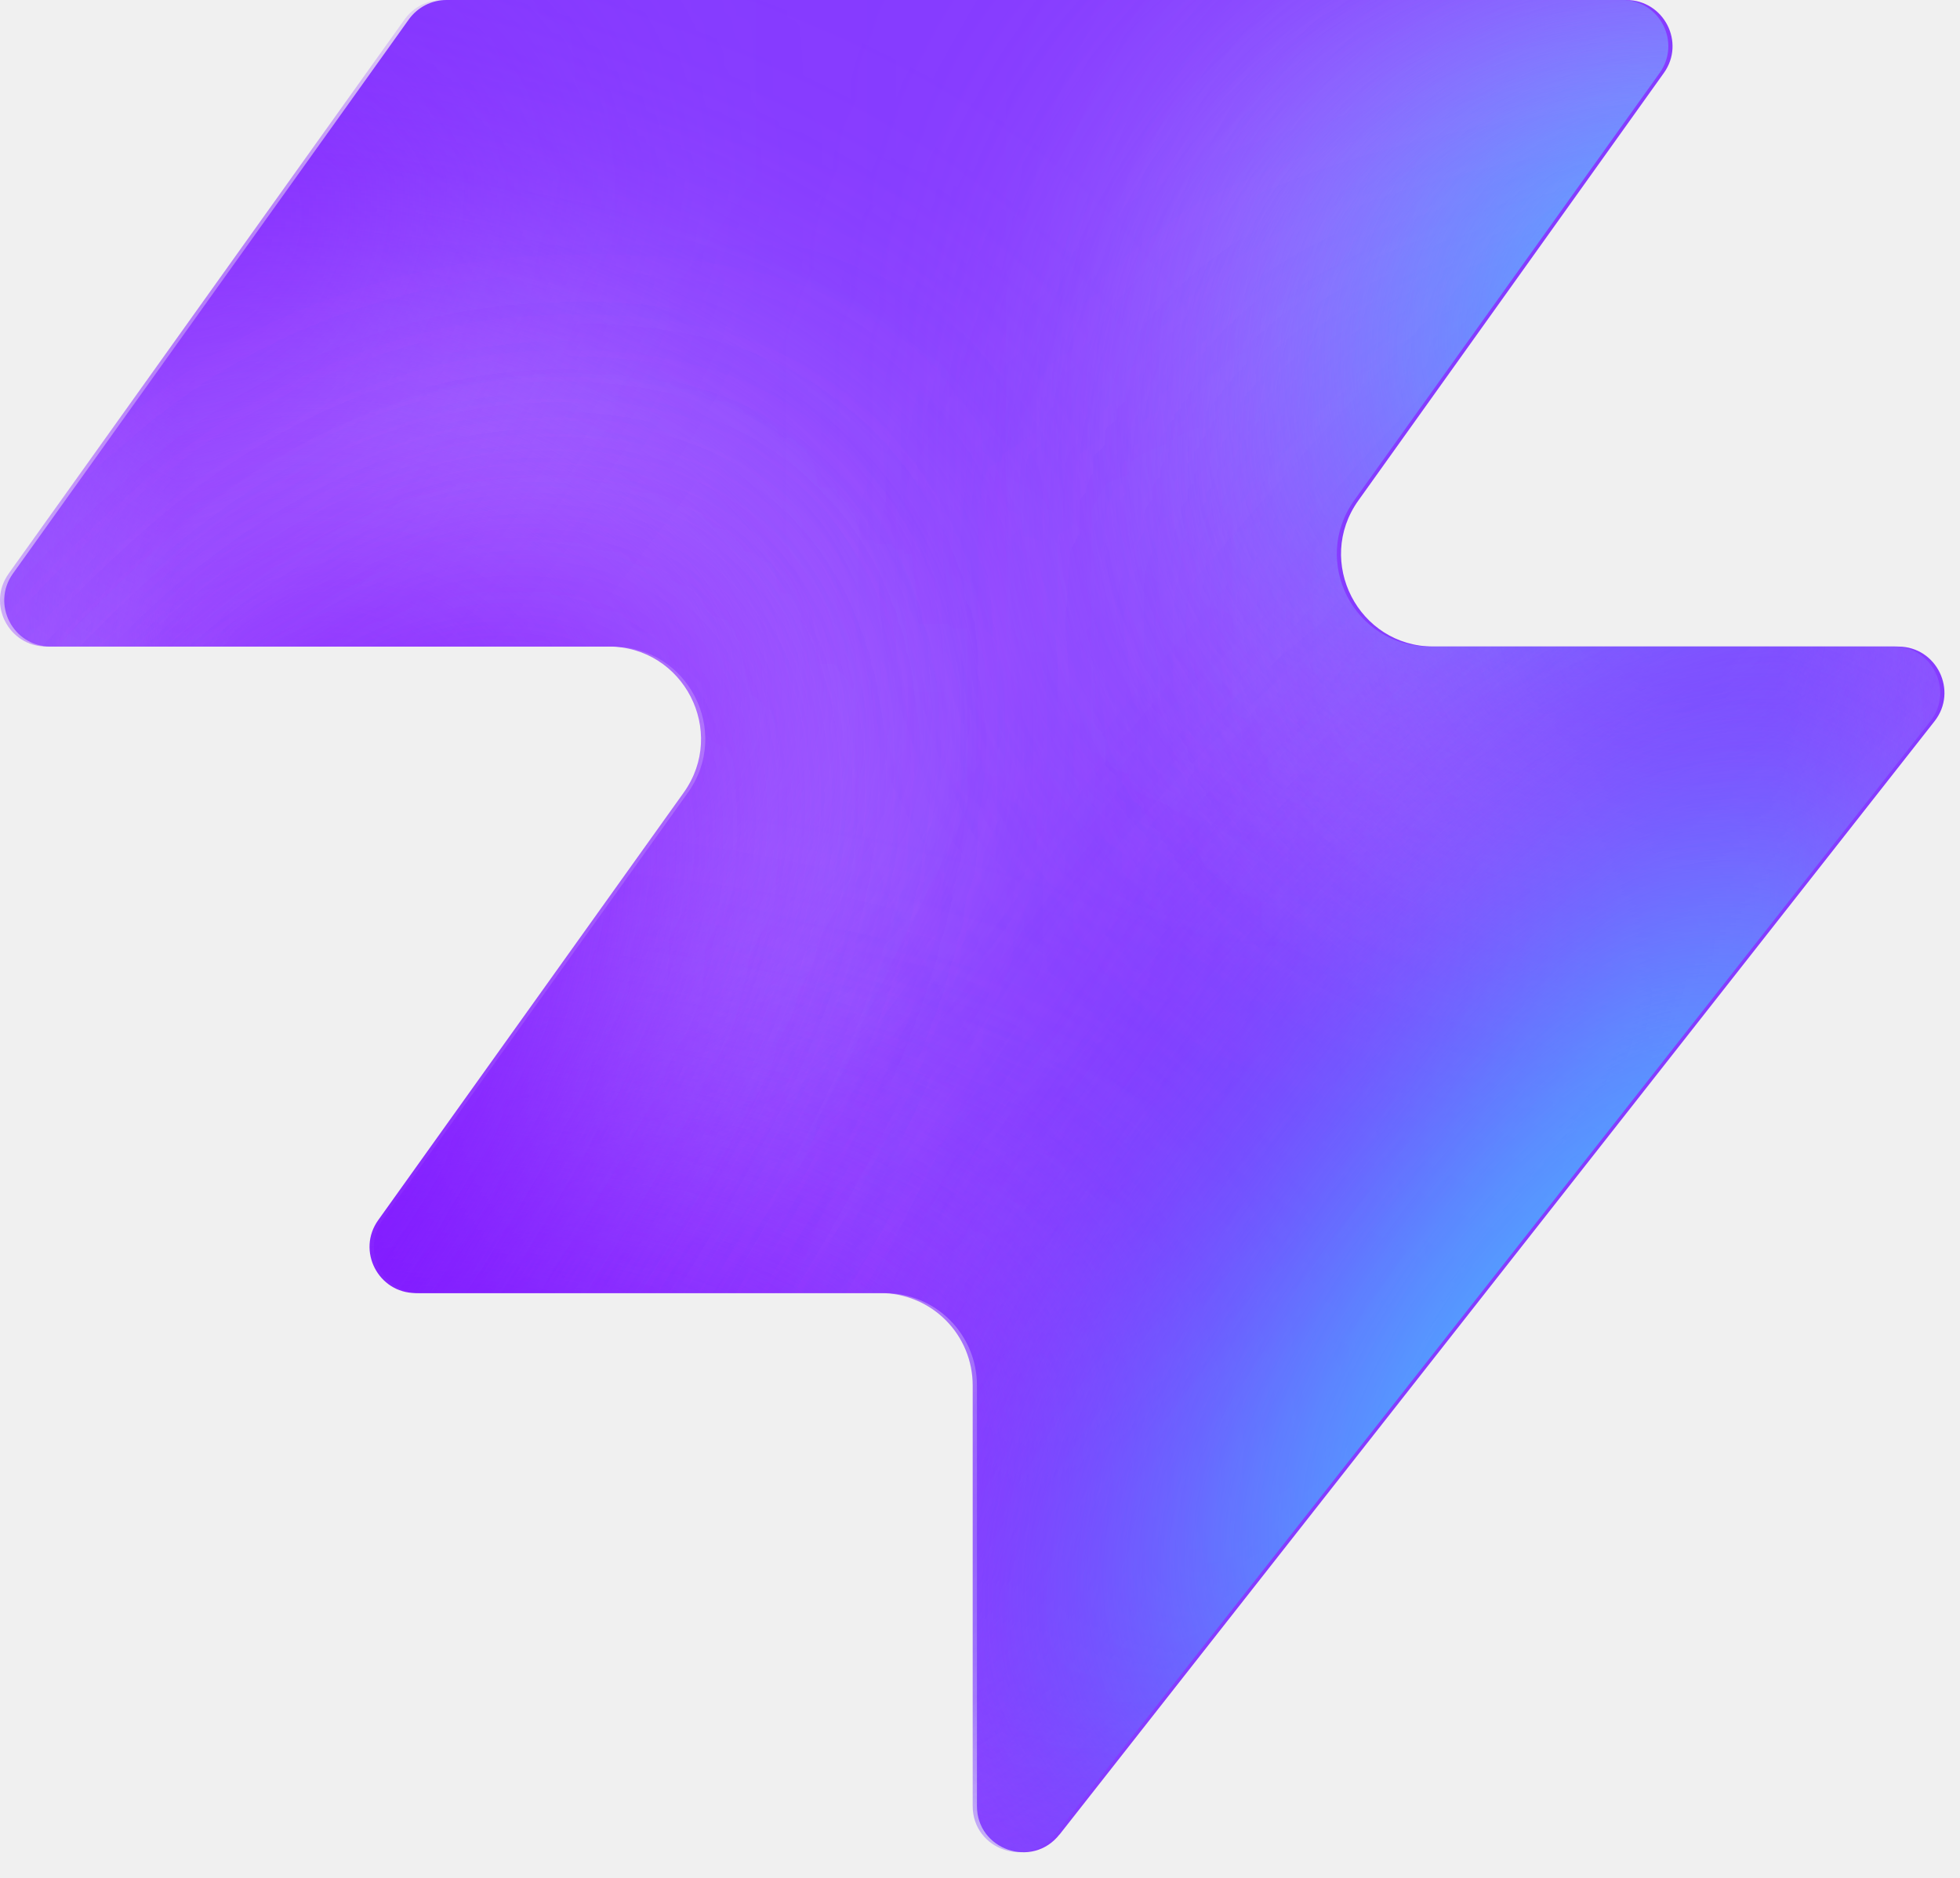
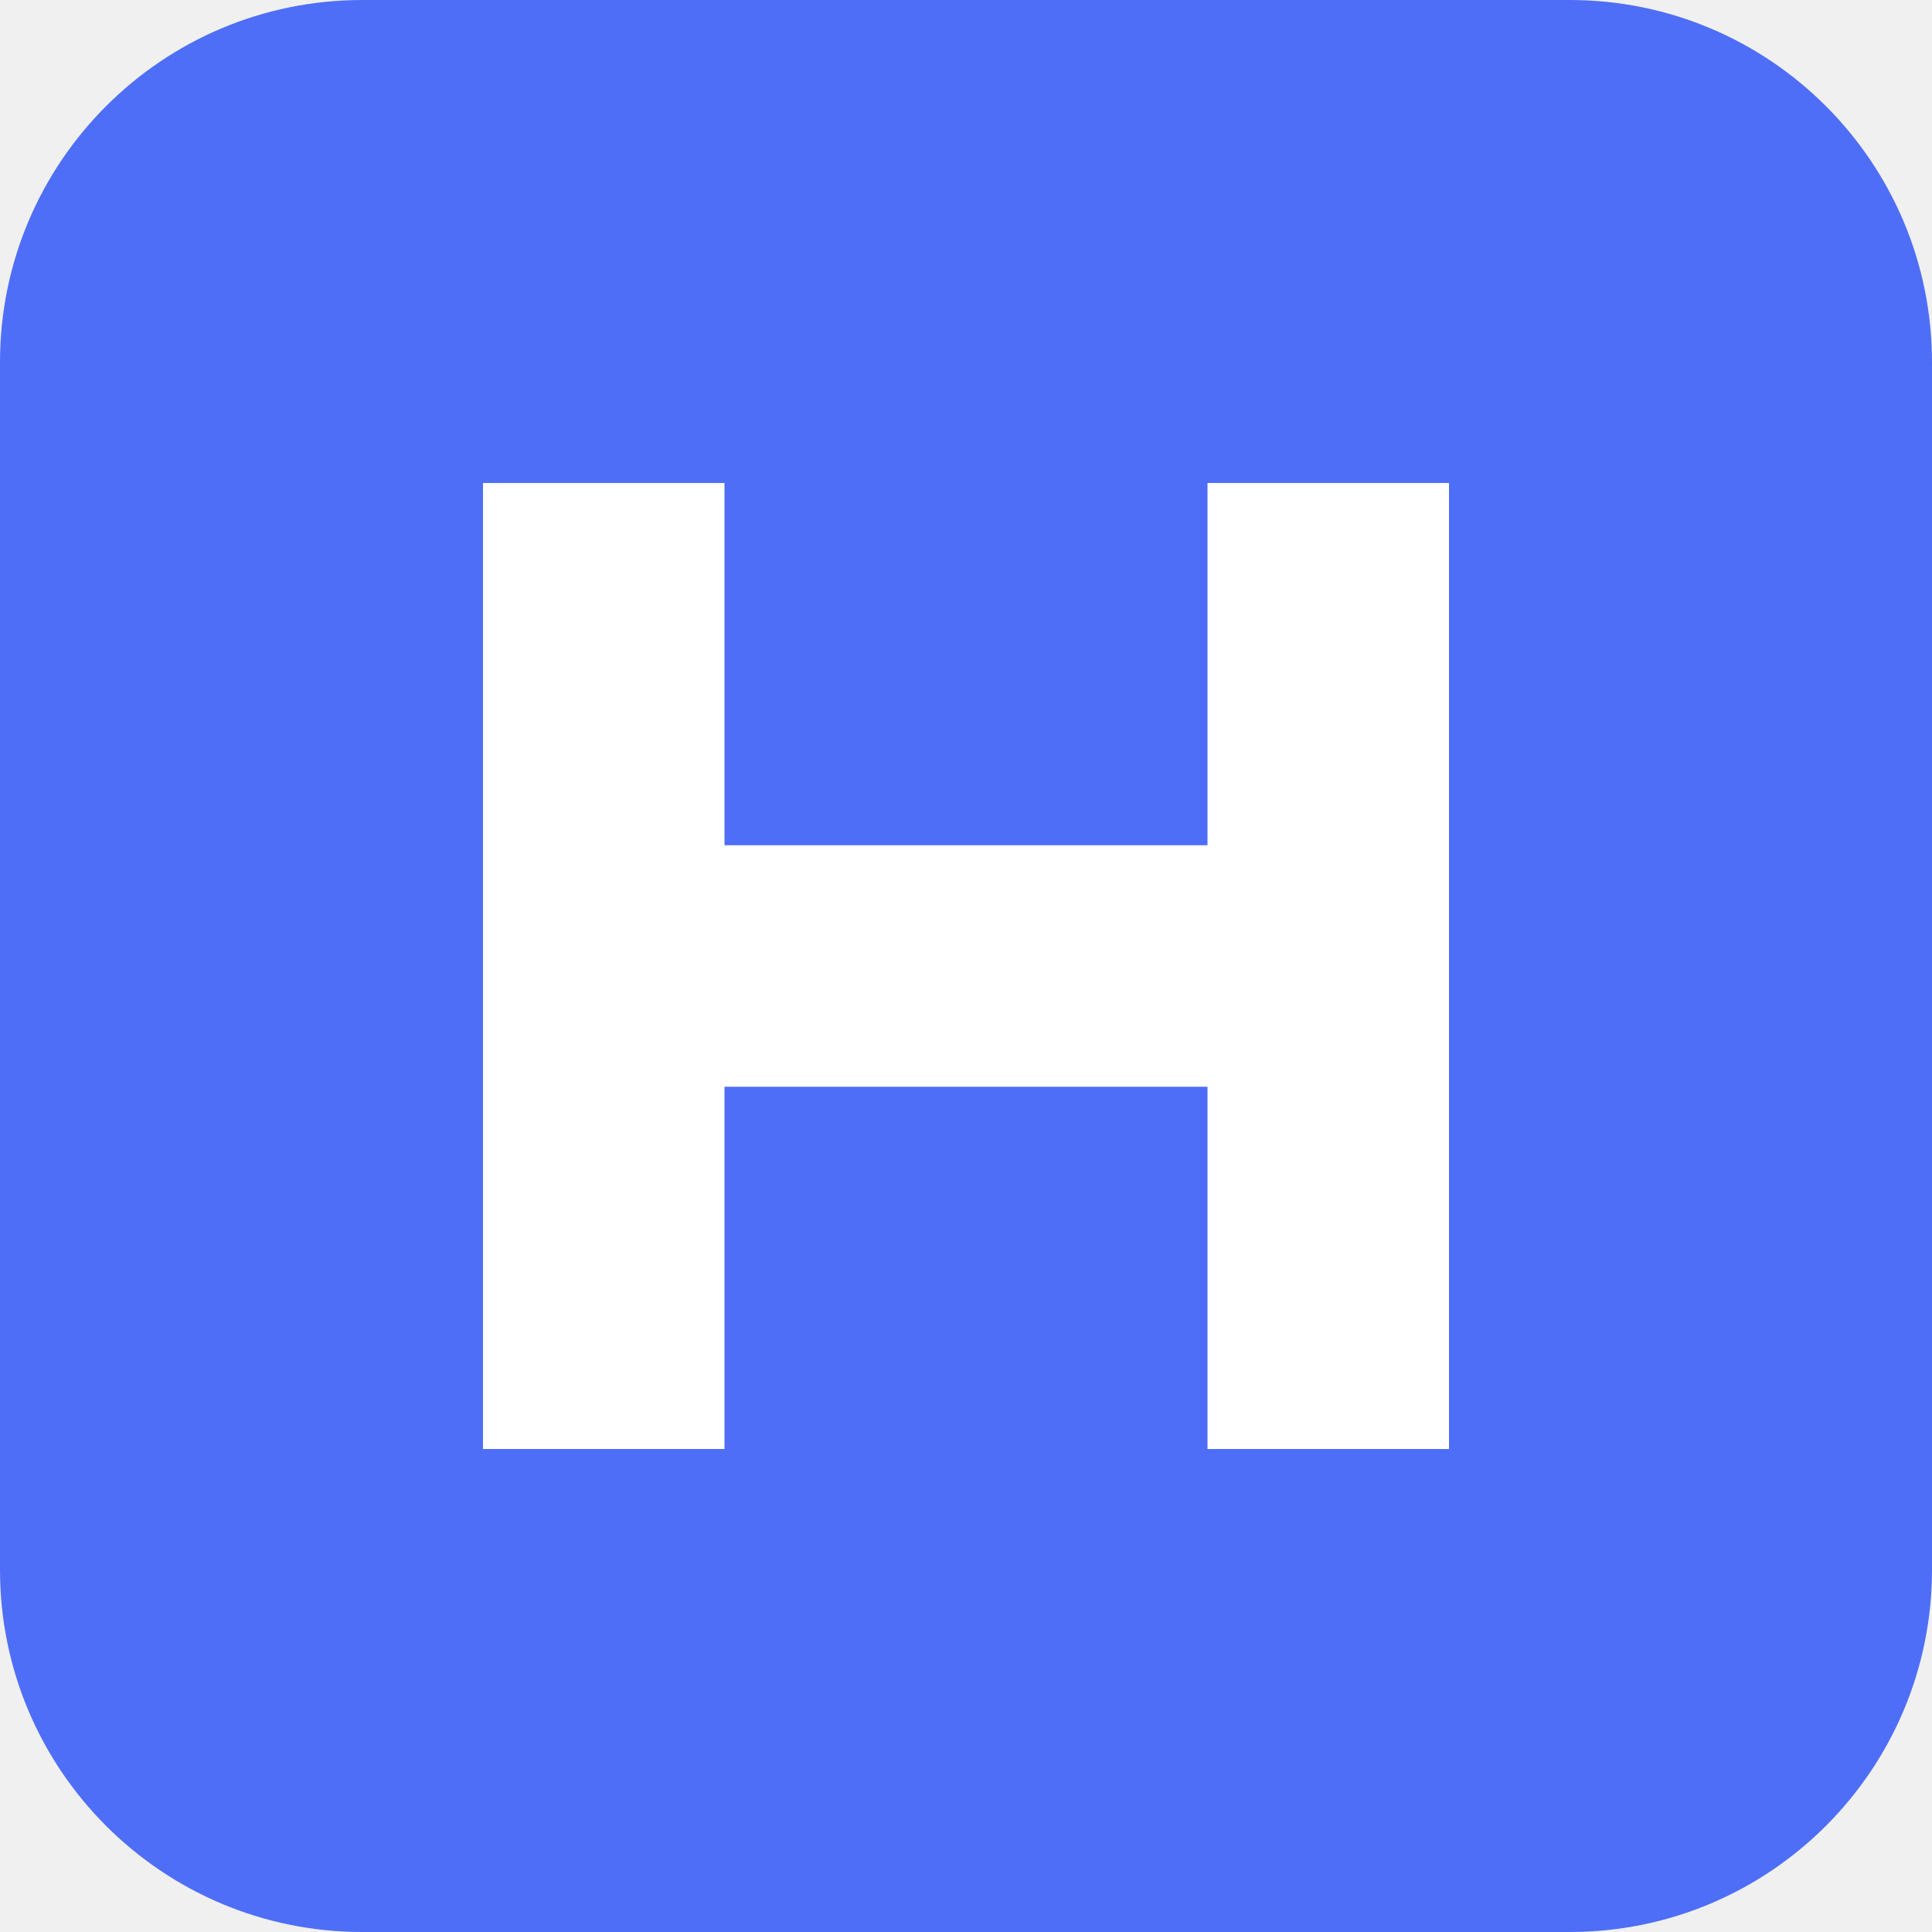
- <svg xmlns="http://www.w3.org/2000/svg" width="48" height="46" fill="none" viewBox="0 0 48 46">
-   <path fill="#863bff" d="M25.946 44.938c-.664.845-2.021.375-2.021-.698V33.937a2.26 2.26 0 0 0-2.262-2.262H10.287c-.92 0-1.456-1.04-.92-1.788l7.48-10.471c1.07-1.497 0-3.578-1.842-3.578H1.237c-.92 0-1.456-1.04-.92-1.788L10.013.474c.214-.297.556-.474.92-.474h28.894c.92 0 1.456 1.04.92 1.788l-7.48 10.471c-1.07 1.498 0 3.579 1.842 3.579h11.377c.943 0 1.473 1.088.89 1.83L25.947 44.94z" style="fill:#863bff;fill:color(display-p3 .525 .23 1);fill-opacity:1" />
-   <mask id="a" width="48" height="46" x="0" y="0" maskUnits="userSpaceOnUse" style="mask-type:alpha">
-     <path fill="#000" d="M25.842 44.938c-.664.844-2.021.375-2.021-.698V33.937a2.26 2.26 0 0 0-2.262-2.262H10.183c-.92 0-1.456-1.04-.92-1.788l7.48-10.471c1.07-1.498 0-3.579-1.842-3.579H1.133c-.92 0-1.456-1.04-.92-1.787L9.91.473c.214-.297.556-.474.92-.474h28.894c.92 0 1.456 1.04.92 1.788l-7.48 10.471c-1.07 1.498 0 3.578 1.842 3.578h11.377c.943 0 1.473 1.088.89 1.832L25.843 44.94z" style="fill:#000;fill-opacity:1" />
-   </mask>
-   <g mask="url(#a)">
-     <g filter="url(#b)">
-       <ellipse cx="5.508" cy="14.704" fill="#ede6ff" rx="5.508" ry="14.704" style="fill:#ede6ff;fill:color(display-p3 .927 .903 1);fill-opacity:1" transform="matrix(.00324 1 1 -.00324 -4.47 31.516)" />
-     </g>
-     <g filter="url(#c)">
-       <ellipse cx="10.399" cy="29.851" fill="#ede6ff" rx="10.399" ry="29.851" style="fill:#ede6ff;fill:color(display-p3 .927 .903 1);fill-opacity:1" transform="matrix(.00324 1 1 -.00324 -39.328 7.883)" />
-     </g>
-     <g filter="url(#d)">
-       <ellipse cx="5.508" cy="30.487" fill="#7e14ff" rx="5.508" ry="30.487" style="fill:#7e14ff;fill:color(display-p3 .492 .077 1);fill-opacity:1" transform="rotate(89.814 -25.913 -14.639)scale(1 -1)" />
-     </g>
-     <g filter="url(#e)">
-       <ellipse cx="5.508" cy="30.599" fill="#7e14ff" rx="5.508" ry="30.599" style="fill:#7e14ff;fill:color(display-p3 .492 .077 1);fill-opacity:1" transform="rotate(89.814 -32.644 -3.334)scale(1 -1)" />
-     </g>
-     <g filter="url(#f)">
-       <ellipse cx="5.508" cy="30.599" fill="#7e14ff" rx="5.508" ry="30.599" style="fill:#7e14ff;fill:color(display-p3 .492 .077 1);fill-opacity:1" transform="matrix(.00324 1 1 -.00324 -34.34 30.47)" />
-     </g>
-     <g filter="url(#g)">
-       <ellipse cx="14.072" cy="22.078" fill="#ede6ff" rx="14.072" ry="22.078" style="fill:#ede6ff;fill:color(display-p3 .927 .903 1);fill-opacity:1" transform="rotate(93.35 24.506 48.493)scale(-1 1)" />
-     </g>
-     <g filter="url(#h)">
-       <ellipse cx="3.47" cy="21.501" fill="#7e14ff" rx="3.47" ry="21.501" style="fill:#7e14ff;fill:color(display-p3 .492 .077 1);fill-opacity:1" transform="rotate(89.009 28.708 47.59)scale(-1 1)" />
-     </g>
-     <g filter="url(#i)">
-       <ellipse cx="3.47" cy="21.501" fill="#7e14ff" rx="3.47" ry="21.501" style="fill:#7e14ff;fill:color(display-p3 .492 .077 1);fill-opacity:1" transform="rotate(89.009 28.708 47.59)scale(-1 1)" />
-     </g>
-     <g filter="url(#j)">
-       <ellipse cx=".387" cy="8.972" fill="#7e14ff" rx="4.407" ry="29.108" style="fill:#7e14ff;fill:color(display-p3 .492 .077 1);fill-opacity:1" transform="rotate(39.51 .387 8.972)" />
-     </g>
-     <g filter="url(#k)">
-       <ellipse cx="47.523" cy="-6.092" fill="#7e14ff" rx="4.407" ry="29.108" style="fill:#7e14ff;fill:color(display-p3 .492 .077 1);fill-opacity:1" transform="rotate(37.892 47.523 -6.092)" />
-     </g>
-     <g filter="url(#l)">
-       <ellipse cx="41.412" cy="6.333" fill="#47bfff" rx="5.971" ry="9.665" style="fill:#47bfff;fill:color(display-p3 .28 .748 1);fill-opacity:1" transform="rotate(37.892 41.412 6.333)" />
-     </g>
-     <g filter="url(#m)">
-       <ellipse cx="-1.879" cy="38.332" fill="#7e14ff" rx="4.407" ry="29.108" style="fill:#7e14ff;fill:color(display-p3 .492 .077 1);fill-opacity:1" transform="rotate(37.892 -1.88 38.332)" />
-     </g>
-     <g filter="url(#n)">
-       <ellipse cx="-1.879" cy="38.332" fill="#7e14ff" rx="4.407" ry="29.108" style="fill:#7e14ff;fill:color(display-p3 .492 .077 1);fill-opacity:1" transform="rotate(37.892 -1.88 38.332)" />
-     </g>
-     <g filter="url(#o)">
-       <ellipse cx="35.651" cy="29.907" fill="#7e14ff" rx="4.407" ry="29.108" style="fill:#7e14ff;fill:color(display-p3 .492 .077 1);fill-opacity:1" transform="rotate(37.892 35.651 29.907)" />
-     </g>
-     <g filter="url(#p)">
-       <ellipse cx="38.418" cy="32.4" fill="#47bfff" rx="5.971" ry="15.297" style="fill:#47bfff;fill:color(display-p3 .28 .748 1);fill-opacity:1" transform="rotate(37.892 38.418 32.4)" />
-     </g>
-   </g>
-   <defs>
-     <filter id="b" width="60.045" height="41.654" x="-19.77" y="16.149" color-interpolation-filters="sRGB" filterUnits="userSpaceOnUse">
-       <feFlood flood-opacity="0" result="BackgroundImageFix" />
-       <feBlend in="SourceGraphic" in2="BackgroundImageFix" result="shape" />
-       <feGaussianBlur result="effect1_foregroundBlur_2002_17158" stdDeviation="7.659" />
-     </filter>
-     <filter id="c" width="90.34" height="51.437" x="-54.613" y="-7.533" color-interpolation-filters="sRGB" filterUnits="userSpaceOnUse">
-       <feFlood flood-opacity="0" result="BackgroundImageFix" />
-       <feBlend in="SourceGraphic" in2="BackgroundImageFix" result="shape" />
-       <feGaussianBlur result="effect1_foregroundBlur_2002_17158" stdDeviation="7.659" />
-     </filter>
-     <filter id="d" width="79.355" height="29.4" x="-49.64" y="2.03" color-interpolation-filters="sRGB" filterUnits="userSpaceOnUse">
-       <feFlood flood-opacity="0" result="BackgroundImageFix" />
-       <feBlend in="SourceGraphic" in2="BackgroundImageFix" result="shape" />
-       <feGaussianBlur result="effect1_foregroundBlur_2002_17158" stdDeviation="4.596" />
-     </filter>
-     <filter id="e" width="79.579" height="29.4" x="-45.045" y="20.029" color-interpolation-filters="sRGB" filterUnits="userSpaceOnUse">
-       <feFlood flood-opacity="0" result="BackgroundImageFix" />
-       <feBlend in="SourceGraphic" in2="BackgroundImageFix" result="shape" />
-       <feGaussianBlur result="effect1_foregroundBlur_2002_17158" stdDeviation="4.596" />
-     </filter>
-     <filter id="f" width="79.579" height="29.4" x="-43.513" y="21.178" color-interpolation-filters="sRGB" filterUnits="userSpaceOnUse">
-       <feFlood flood-opacity="0" result="BackgroundImageFix" />
-       <feBlend in="SourceGraphic" in2="BackgroundImageFix" result="shape" />
-       <feGaussianBlur result="effect1_foregroundBlur_2002_17158" stdDeviation="4.596" />
-     </filter>
-     <filter id="g" width="74.749" height="58.852" x="15.756" y="-17.901" color-interpolation-filters="sRGB" filterUnits="userSpaceOnUse">
-       <feFlood flood-opacity="0" result="BackgroundImageFix" />
-       <feBlend in="SourceGraphic" in2="BackgroundImageFix" result="shape" />
-       <feGaussianBlur result="effect1_foregroundBlur_2002_17158" stdDeviation="7.659" />
-     </filter>
-     <filter id="h" width="61.377" height="25.362" x="23.548" y="2.284" color-interpolation-filters="sRGB" filterUnits="userSpaceOnUse">
-       <feFlood flood-opacity="0" result="BackgroundImageFix" />
-       <feBlend in="SourceGraphic" in2="BackgroundImageFix" result="shape" />
-       <feGaussianBlur result="effect1_foregroundBlur_2002_17158" stdDeviation="4.596" />
-     </filter>
-     <filter id="i" width="61.377" height="25.362" x="23.548" y="2.284" color-interpolation-filters="sRGB" filterUnits="userSpaceOnUse">
-       <feFlood flood-opacity="0" result="BackgroundImageFix" />
-       <feBlend in="SourceGraphic" in2="BackgroundImageFix" result="shape" />
-       <feGaussianBlur result="effect1_foregroundBlur_2002_17158" stdDeviation="4.596" />
-     </filter>
-     <filter id="j" width="56.045" height="63.649" x="-27.636" y="-22.853" color-interpolation-filters="sRGB" filterUnits="userSpaceOnUse">
-       <feFlood flood-opacity="0" result="BackgroundImageFix" />
-       <feBlend in="SourceGraphic" in2="BackgroundImageFix" result="shape" />
-       <feGaussianBlur result="effect1_foregroundBlur_2002_17158" stdDeviation="4.596" />
-     </filter>
-     <filter id="k" width="54.814" height="64.646" x="20.116" y="-38.415" color-interpolation-filters="sRGB" filterUnits="userSpaceOnUse">
-       <feFlood flood-opacity="0" result="BackgroundImageFix" />
-       <feBlend in="SourceGraphic" in2="BackgroundImageFix" result="shape" />
-       <feGaussianBlur result="effect1_foregroundBlur_2002_17158" stdDeviation="4.596" />
-     </filter>
-     <filter id="l" width="33.541" height="35.313" x="24.641" y="-11.323" color-interpolation-filters="sRGB" filterUnits="userSpaceOnUse">
-       <feFlood flood-opacity="0" result="BackgroundImageFix" />
-       <feBlend in="SourceGraphic" in2="BackgroundImageFix" result="shape" />
-       <feGaussianBlur result="effect1_foregroundBlur_2002_17158" stdDeviation="4.596" />
-     </filter>
-     <filter id="m" width="54.814" height="64.646" x="-29.286" y="6.009" color-interpolation-filters="sRGB" filterUnits="userSpaceOnUse">
-       <feFlood flood-opacity="0" result="BackgroundImageFix" />
-       <feBlend in="SourceGraphic" in2="BackgroundImageFix" result="shape" />
-       <feGaussianBlur result="effect1_foregroundBlur_2002_17158" stdDeviation="4.596" />
-     </filter>
-     <filter id="n" width="54.814" height="64.646" x="-29.286" y="6.009" color-interpolation-filters="sRGB" filterUnits="userSpaceOnUse">
-       <feFlood flood-opacity="0" result="BackgroundImageFix" />
-       <feBlend in="SourceGraphic" in2="BackgroundImageFix" result="shape" />
-       <feGaussianBlur result="effect1_foregroundBlur_2002_17158" stdDeviation="4.596" />
-     </filter>
-     <filter id="o" width="54.814" height="64.646" x="8.244" y="-2.416" color-interpolation-filters="sRGB" filterUnits="userSpaceOnUse">
-       <feFlood flood-opacity="0" result="BackgroundImageFix" />
-       <feBlend in="SourceGraphic" in2="BackgroundImageFix" result="shape" />
-       <feGaussianBlur result="effect1_foregroundBlur_2002_17158" stdDeviation="4.596" />
-     </filter>
-     <filter id="p" width="39.409" height="43.623" x="18.713" y="10.588" color-interpolation-filters="sRGB" filterUnits="userSpaceOnUse">
-       <feFlood flood-opacity="0" result="BackgroundImageFix" />
-       <feBlend in="SourceGraphic" in2="BackgroundImageFix" result="shape" />
-       <feGaussianBlur result="effect1_foregroundBlur_2002_17158" stdDeviation="4.596" />
-     </filter>
-   </defs>
+ <svg xmlns="http://www.w3.org/2000/svg" viewBox="0 0 32 32" fill="none">
+   <rect width="32" height="32" rx="6" fill="#4f6ef7" />
+   <path d="M8 8h4v16H8V8zm12 0h4v16h-4V8zM12 14h8v4H12v-4z" fill="white" />
</svg>
